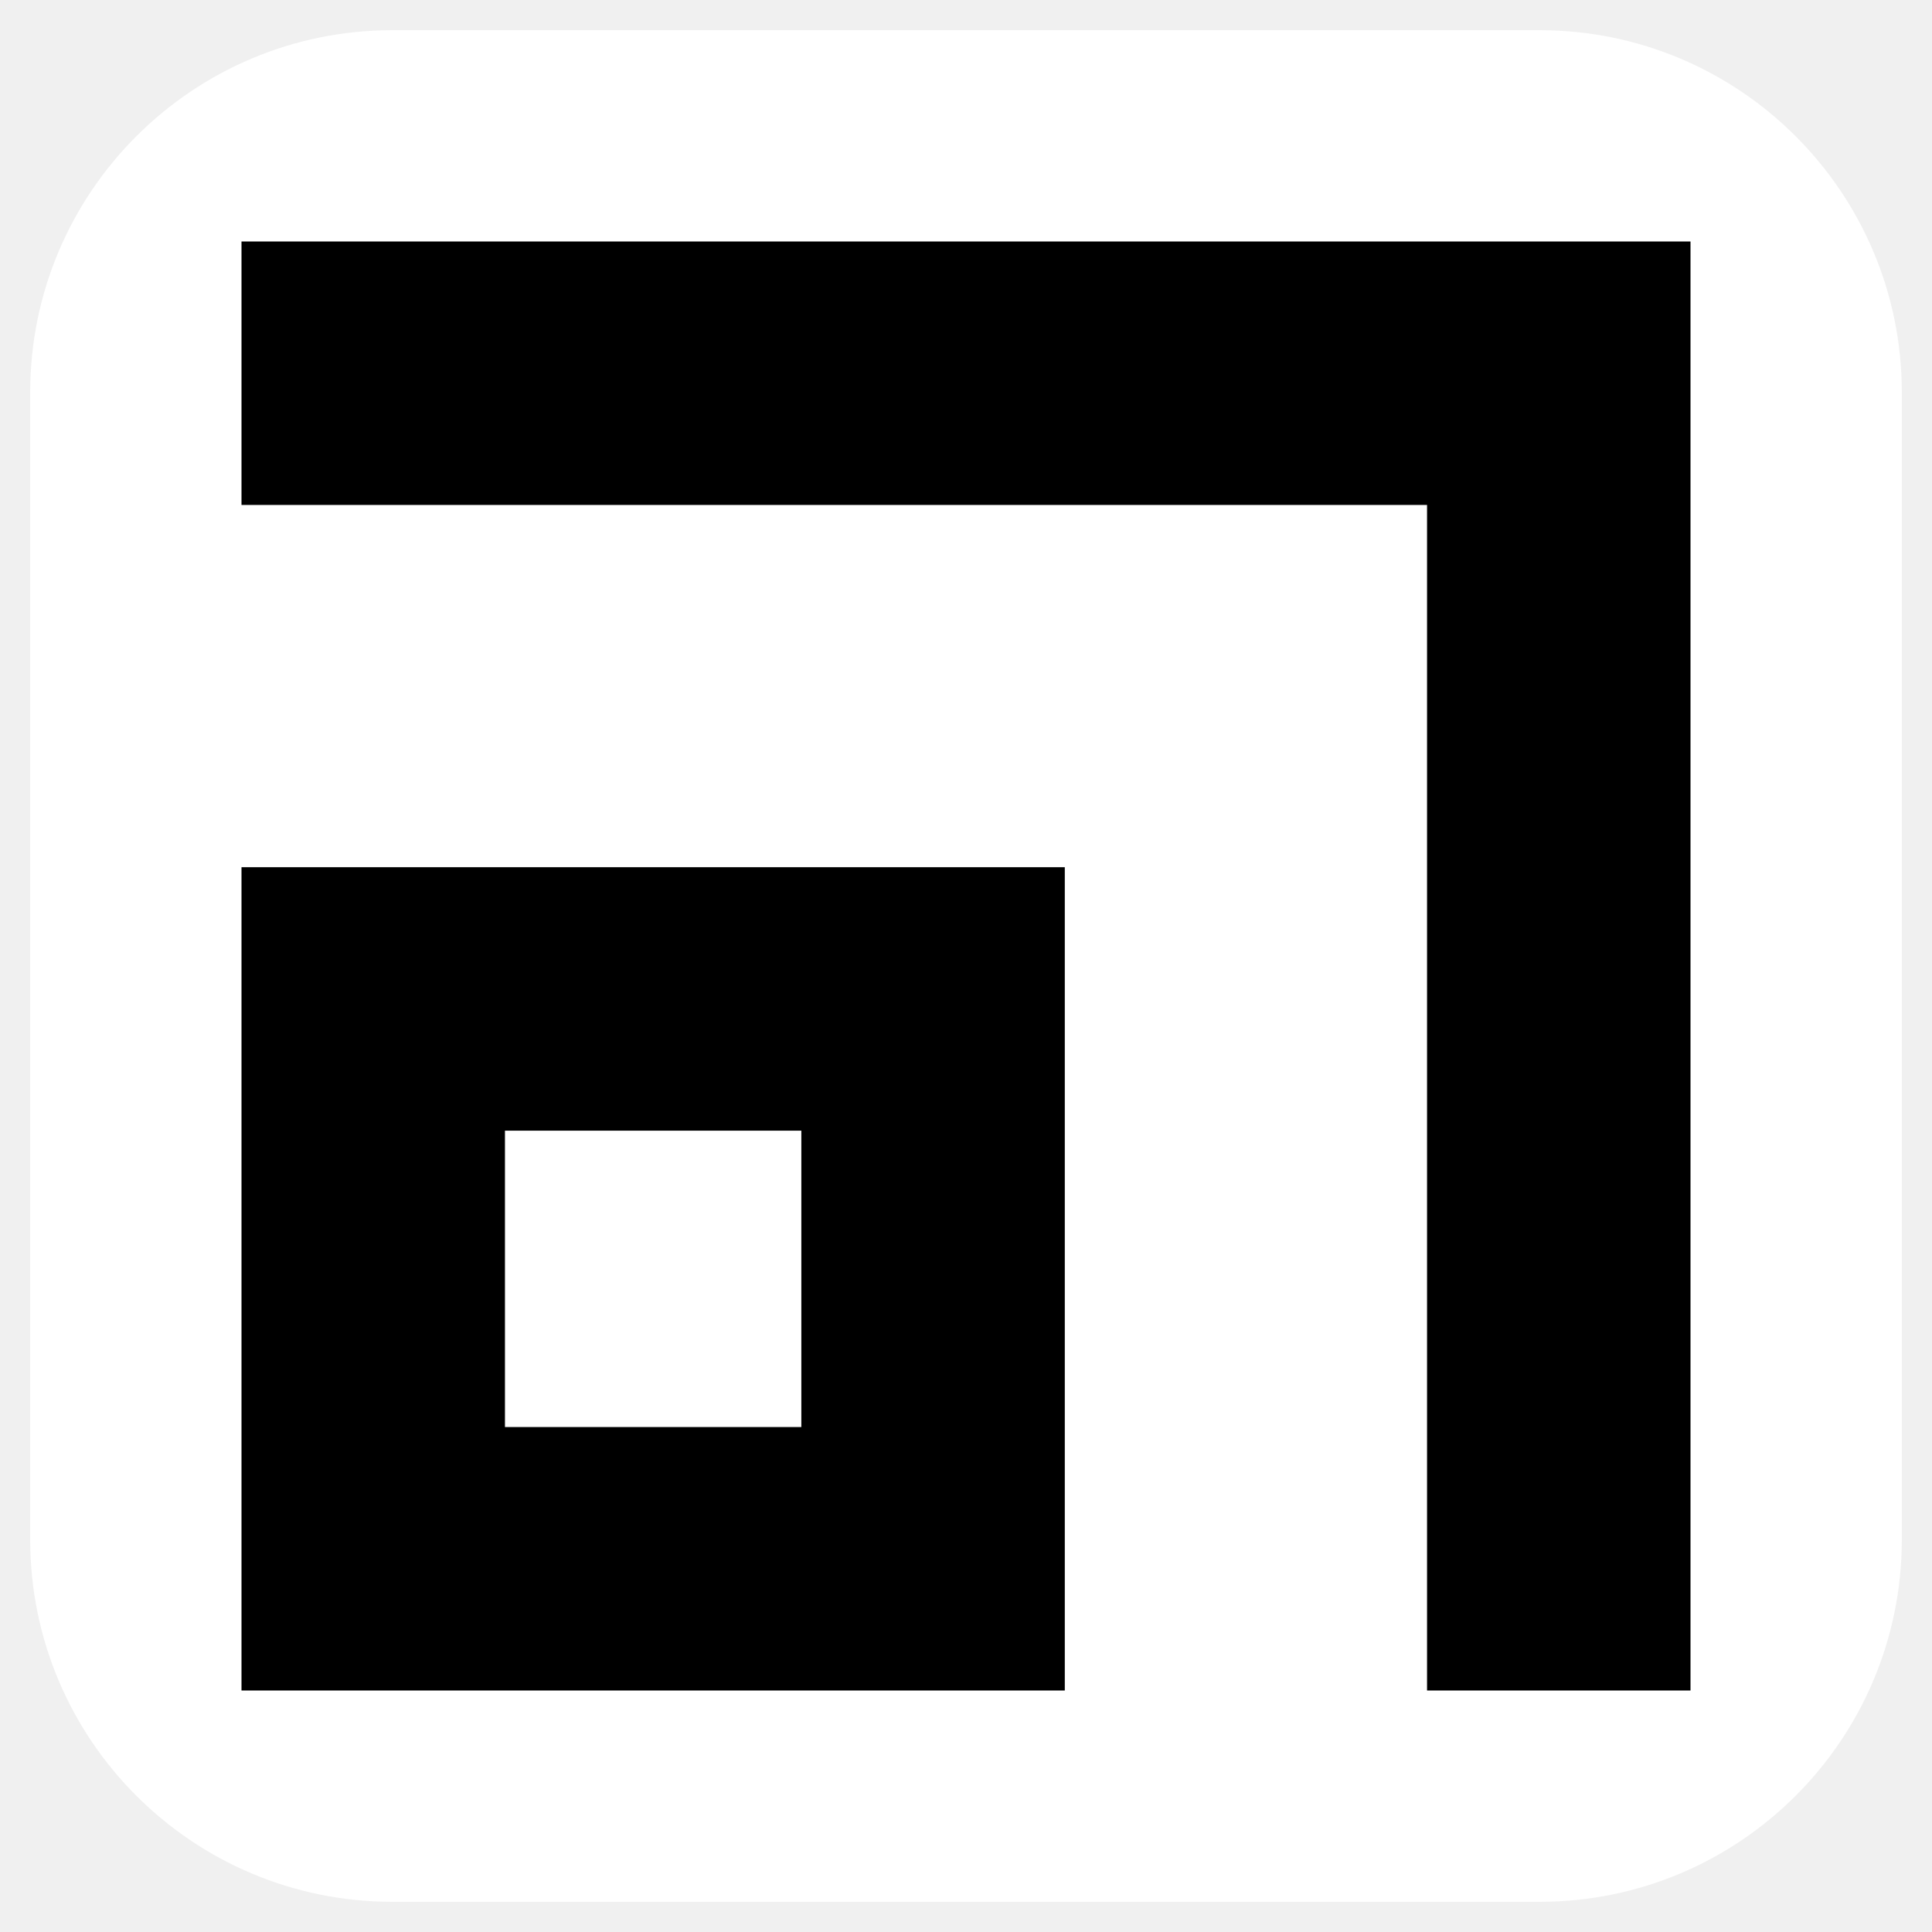
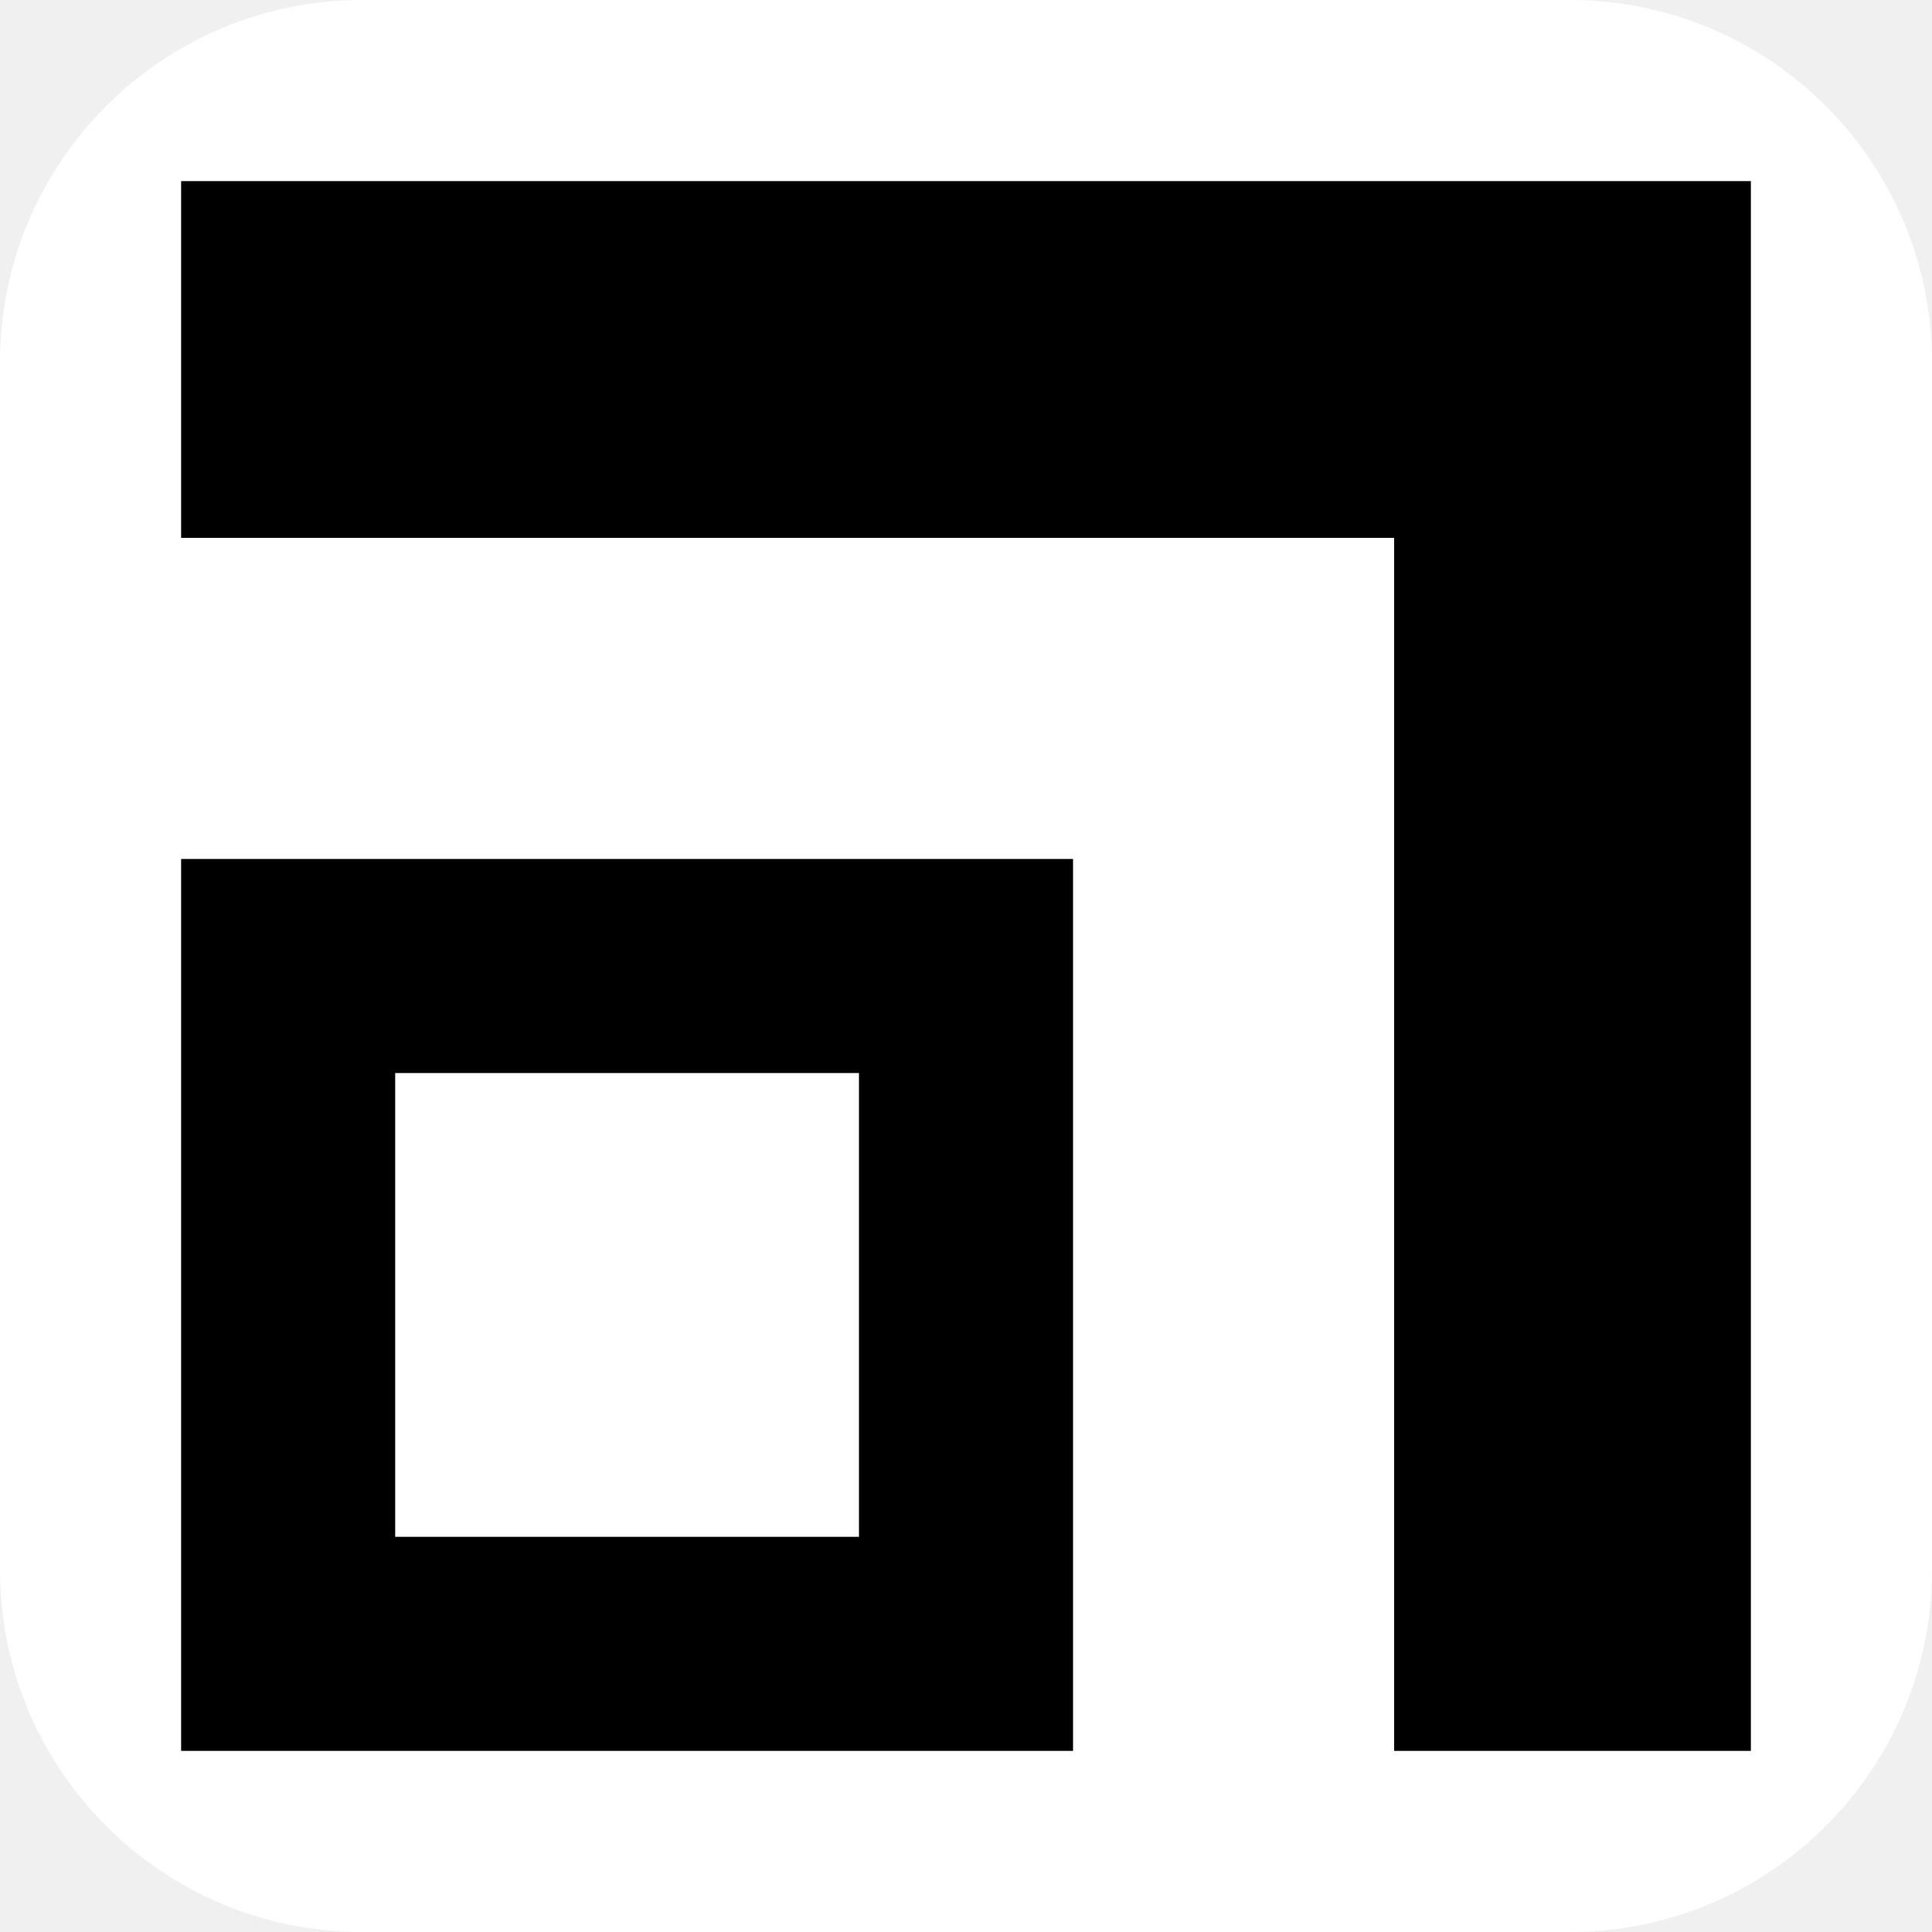
- <svg xmlns="http://www.w3.org/2000/svg" viewBox="0 0 64 64" width="64" height="64">
-   <rect x="1" y="1" width="62" height="62" rx="12" fill="#ffffff" />
-   <g fill="#000000" transform="translate(32 32) scale(0.9230769) translate(-32 -32)">
-     <path d="M0 26H44V34H8V70H0ZM19 45H44V70H19ZM27 53V62H36V53Z" fill-rule="evenodd" transform="translate(58 -24.72727) scale(-1.181818 1.181818)" />
+ <svg xmlns="http://www.w3.org/2000/svg" viewBox="0 0 64 64">
+   <rect width="64" height="64" rx="12" fill="white" />
+   <g fill="black">
+     <path d="M0 26H44V36H10V70H0ZM19 45H44V70H19ZM25 51V64H38V51Z" fill-rule="evenodd" transform="translate(58 -24.72727) scale(-1.181818 1.181818)" />
  </g>
</svg>
